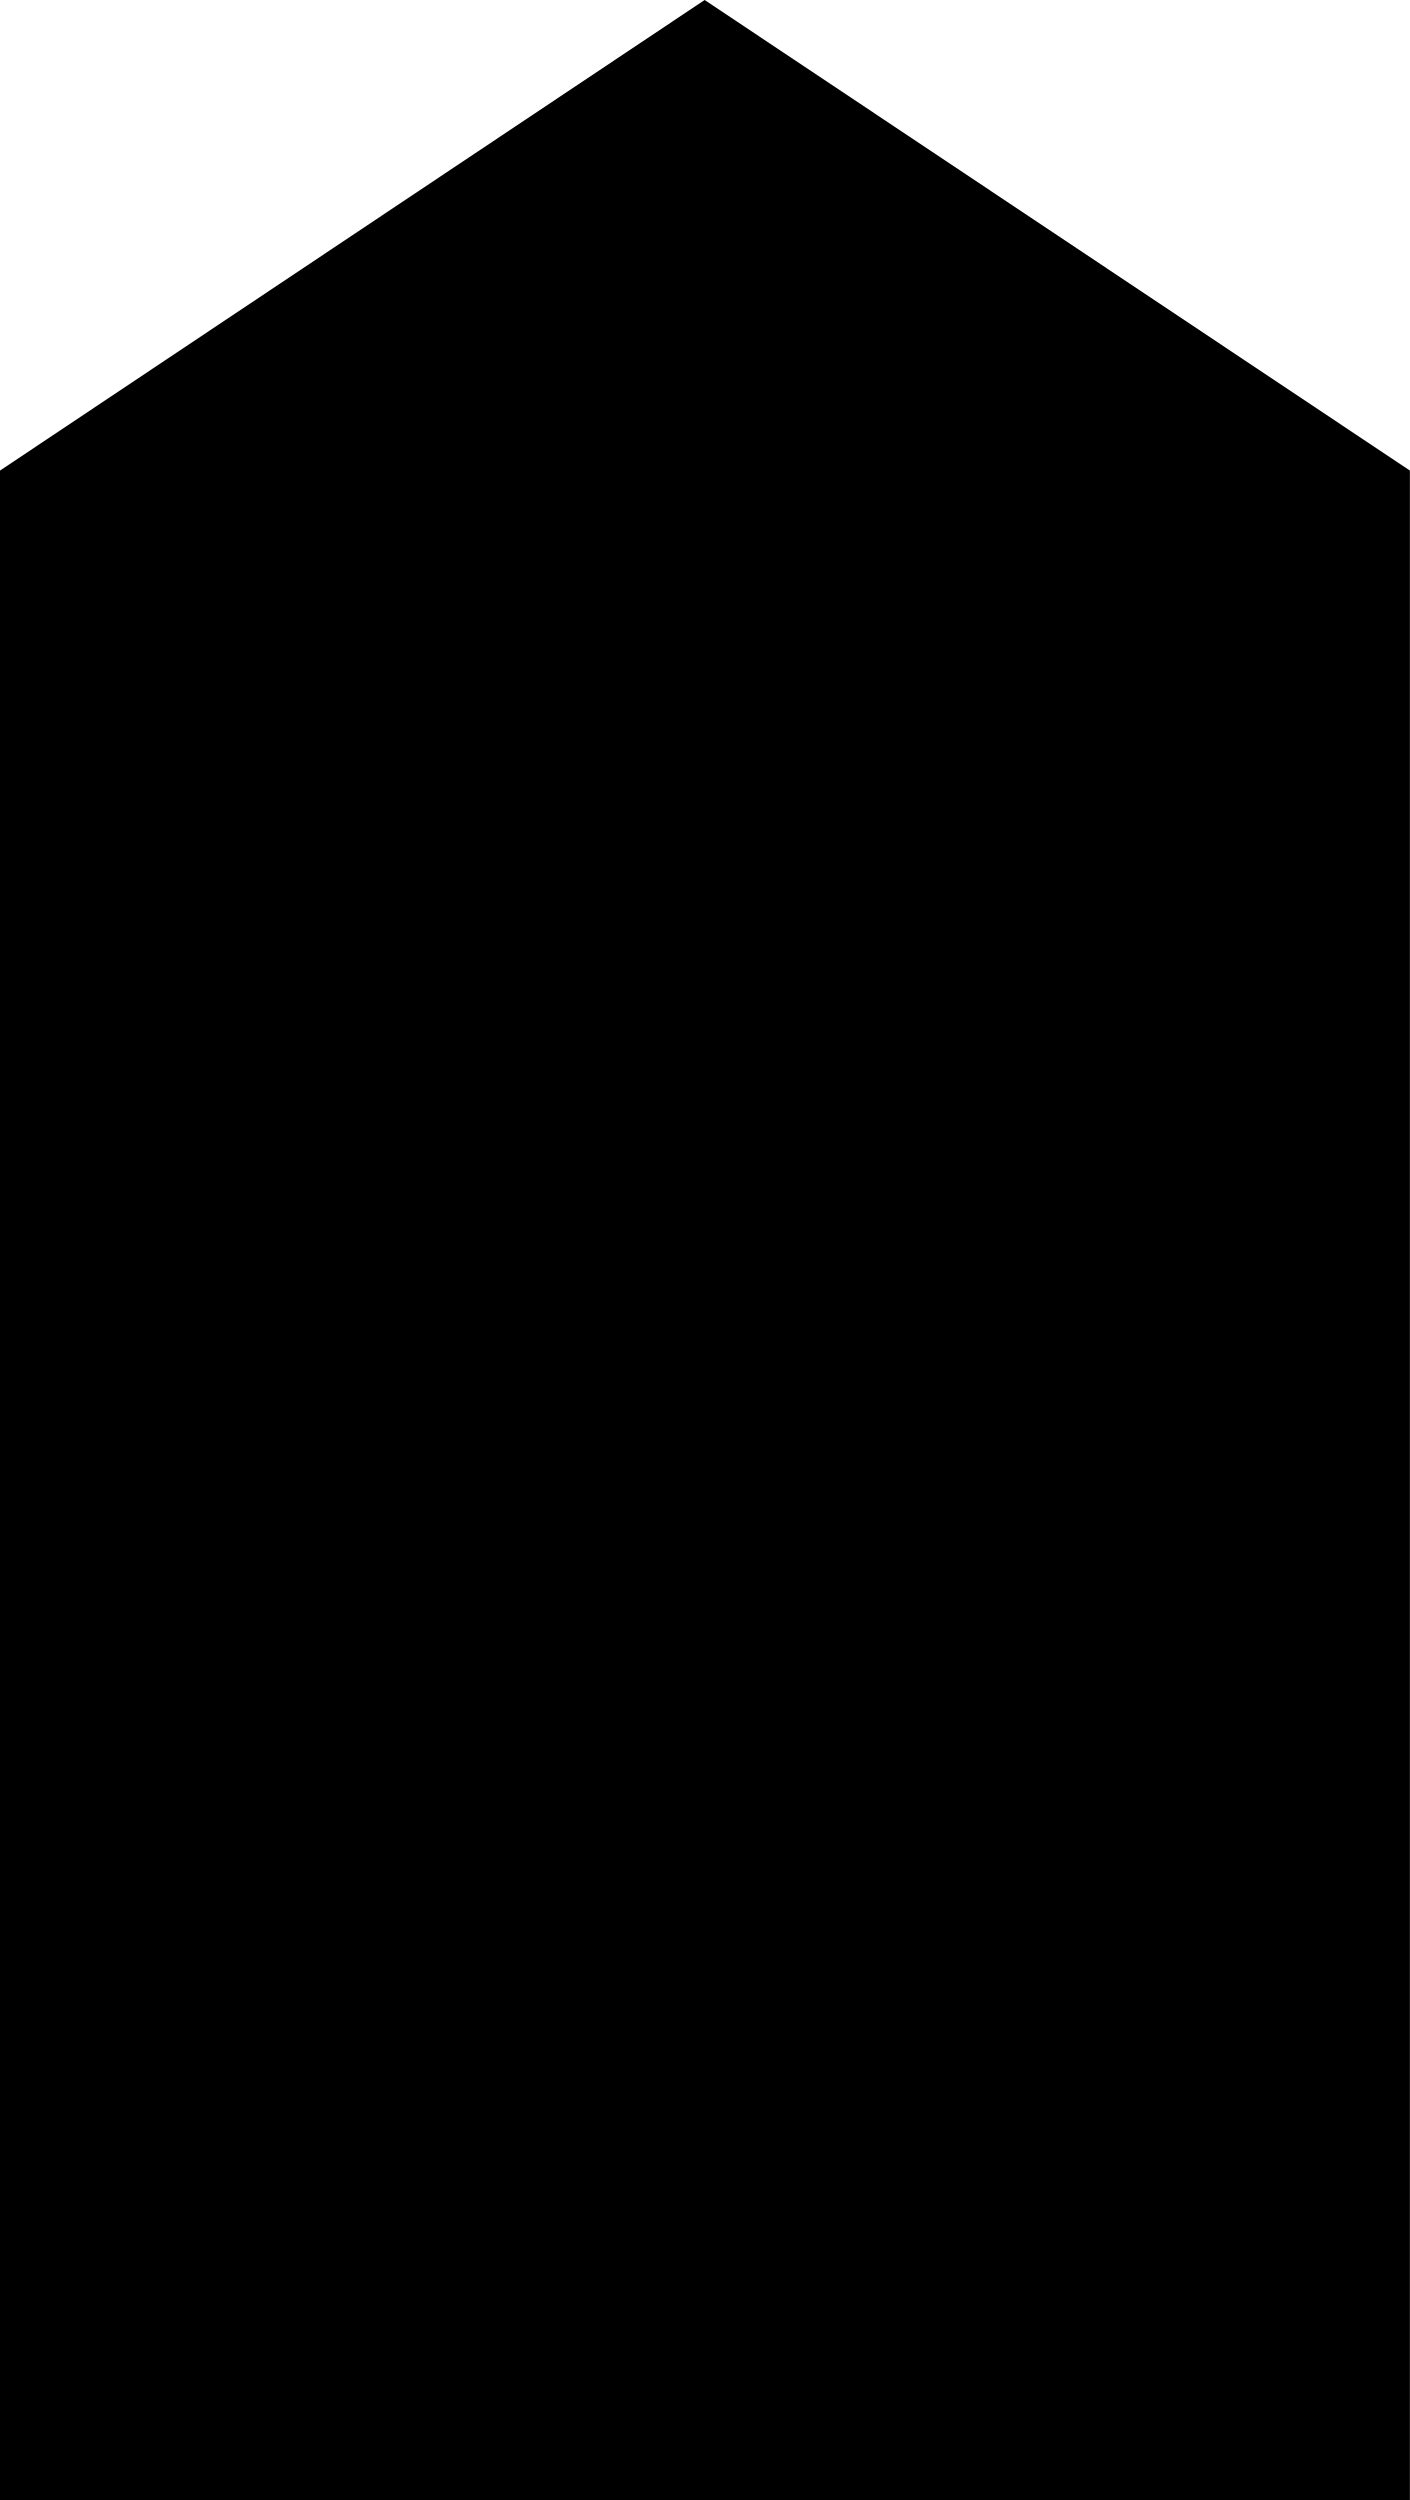
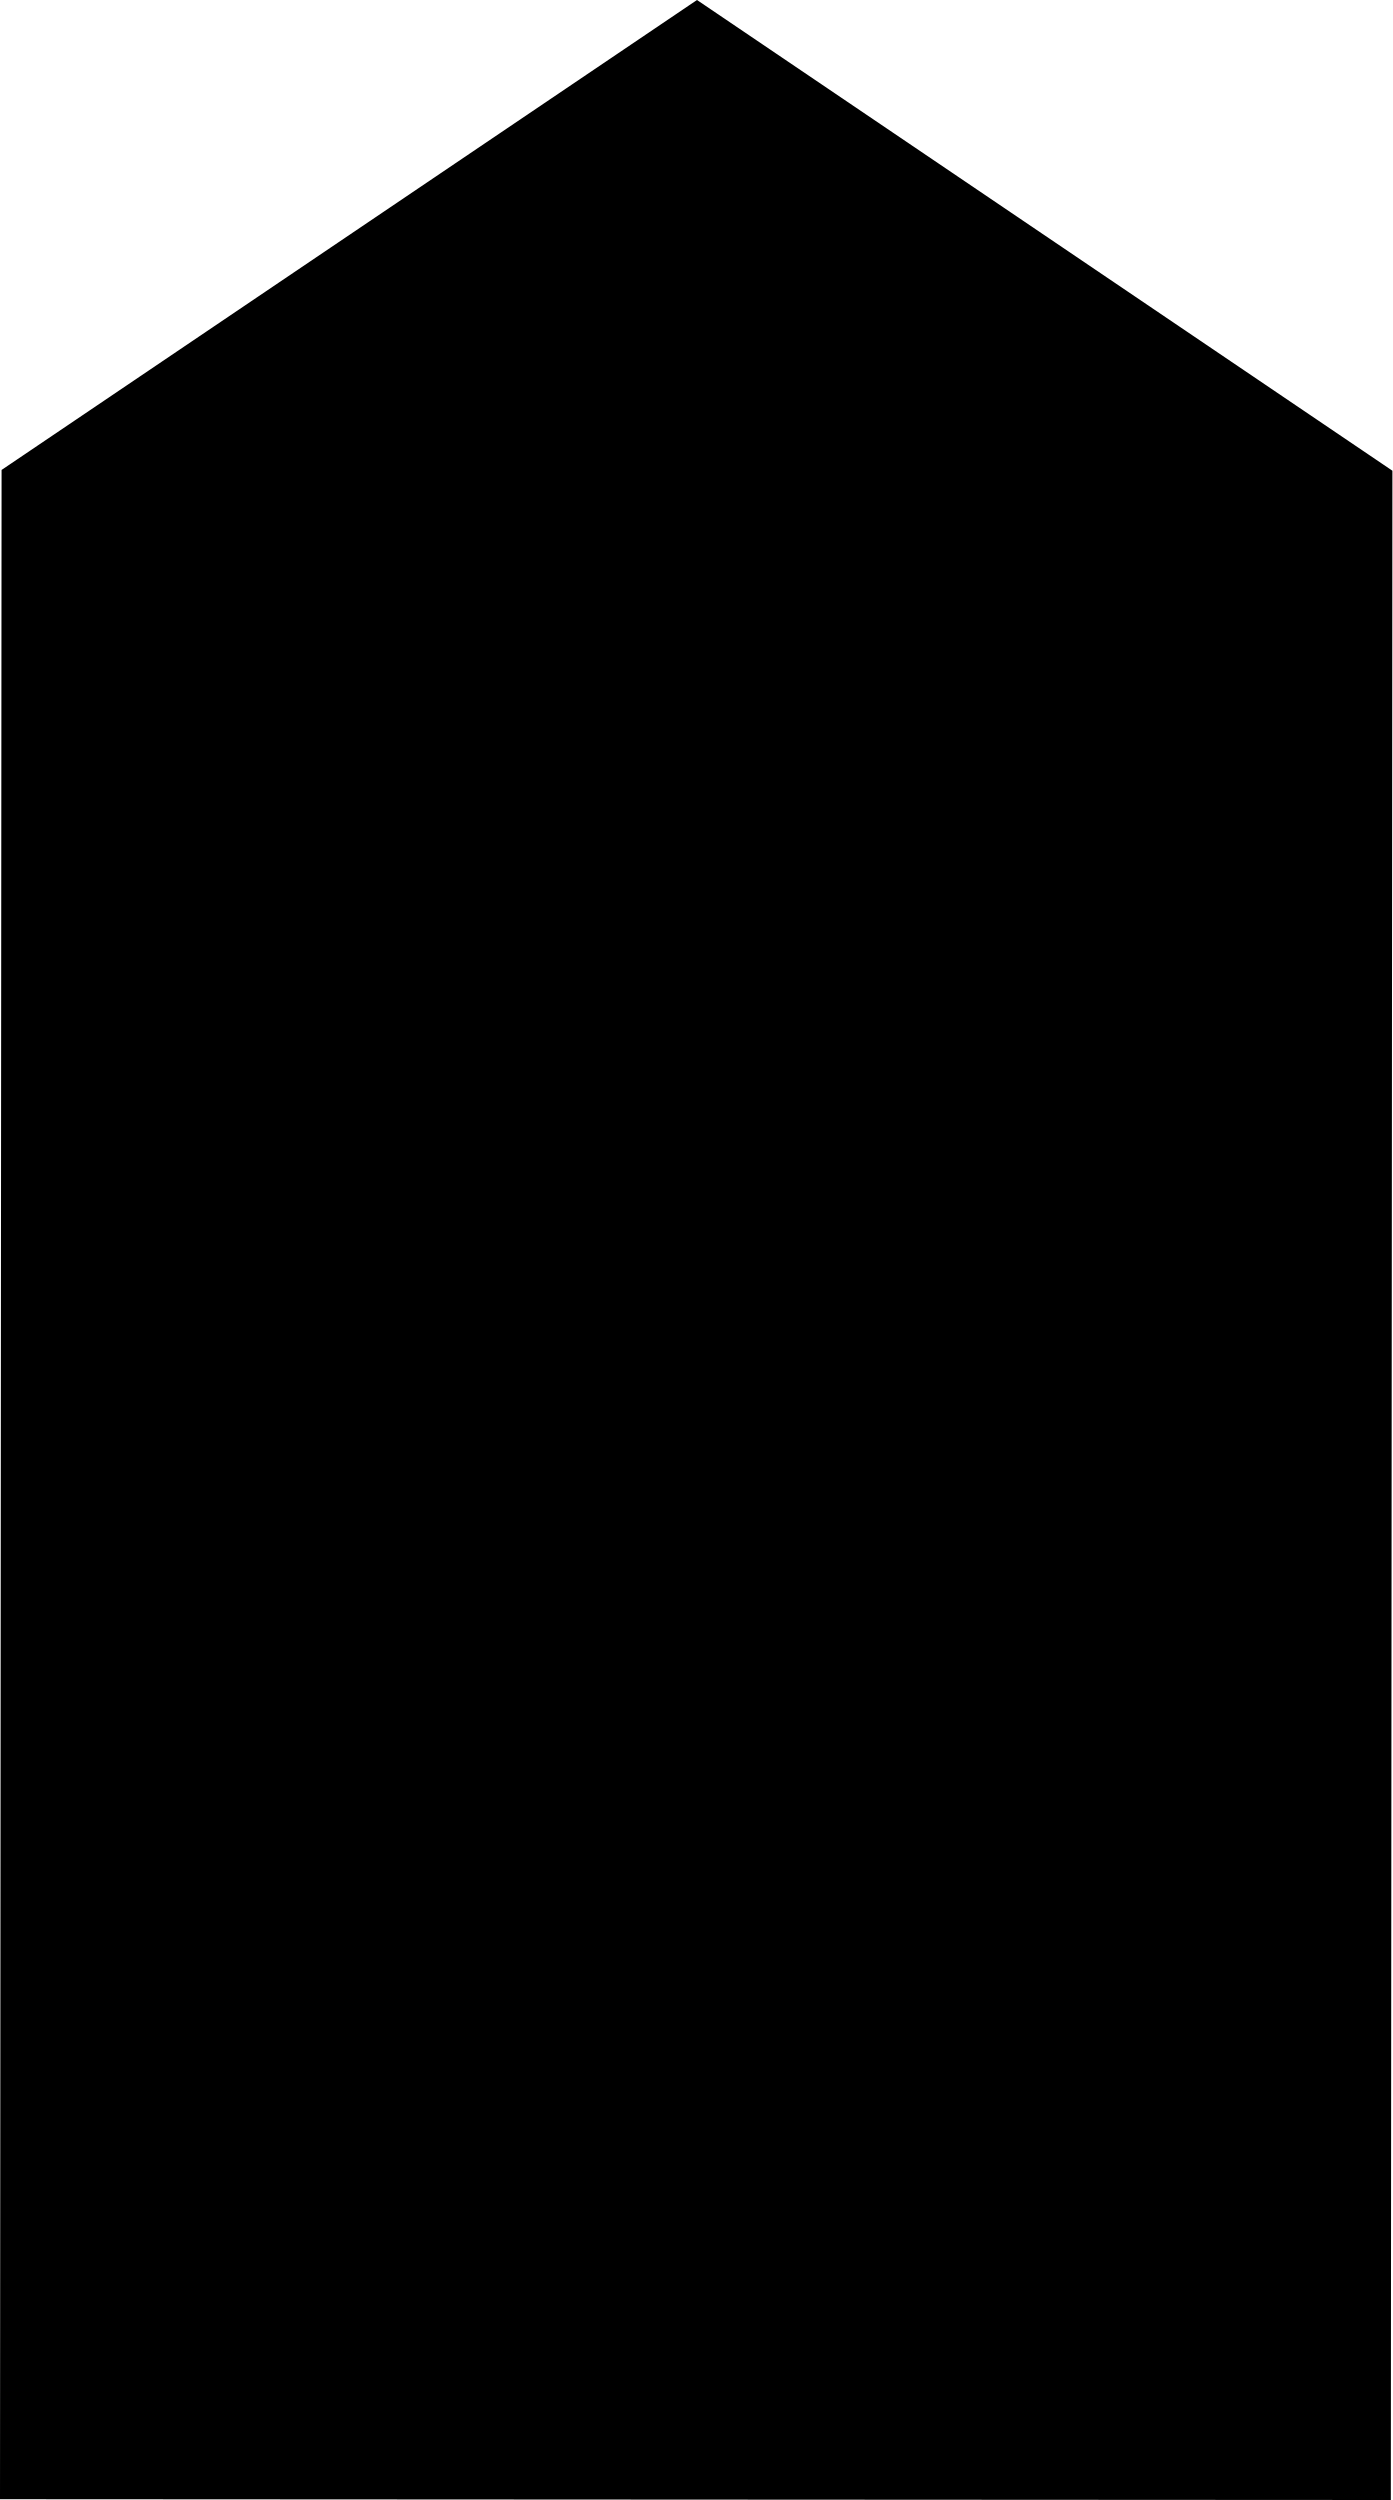
- <svg xmlns="http://www.w3.org/2000/svg" id="uuid-649aa0b0-0d7b-4e43-b7fe-e4cfde2c415d" data-name="Layer 2" width="231.9" height="411.2" viewBox="0 0 231.9 411.2">
-   <g id="uuid-f492ee2e-948b-4c78-bbab-63680d227fd1" data-name="Capa 1">
-     <polyline points="231.9 77.4 115.9 0 0 77.4 0 411.2 231.9 411.2 231.9 77.4" />
+ <svg xmlns="http://www.w3.org/2000/svg" id="uuid-d56db4bf-5eb2-4eb5-b372-d6c7817209f4" data-name="Layer 2" width="176" height="316" viewBox="0 0 176 316">
+   <g id="uuid-0eb3de32-10ce-4b5a-a1f6-8ece2306d877" data-name="Capa 1">
+     <polyline points="176 59.5 88.1 0 .2 59.4 0 315.9 175.8 316 176 59.5" />
  </g>
</svg>
